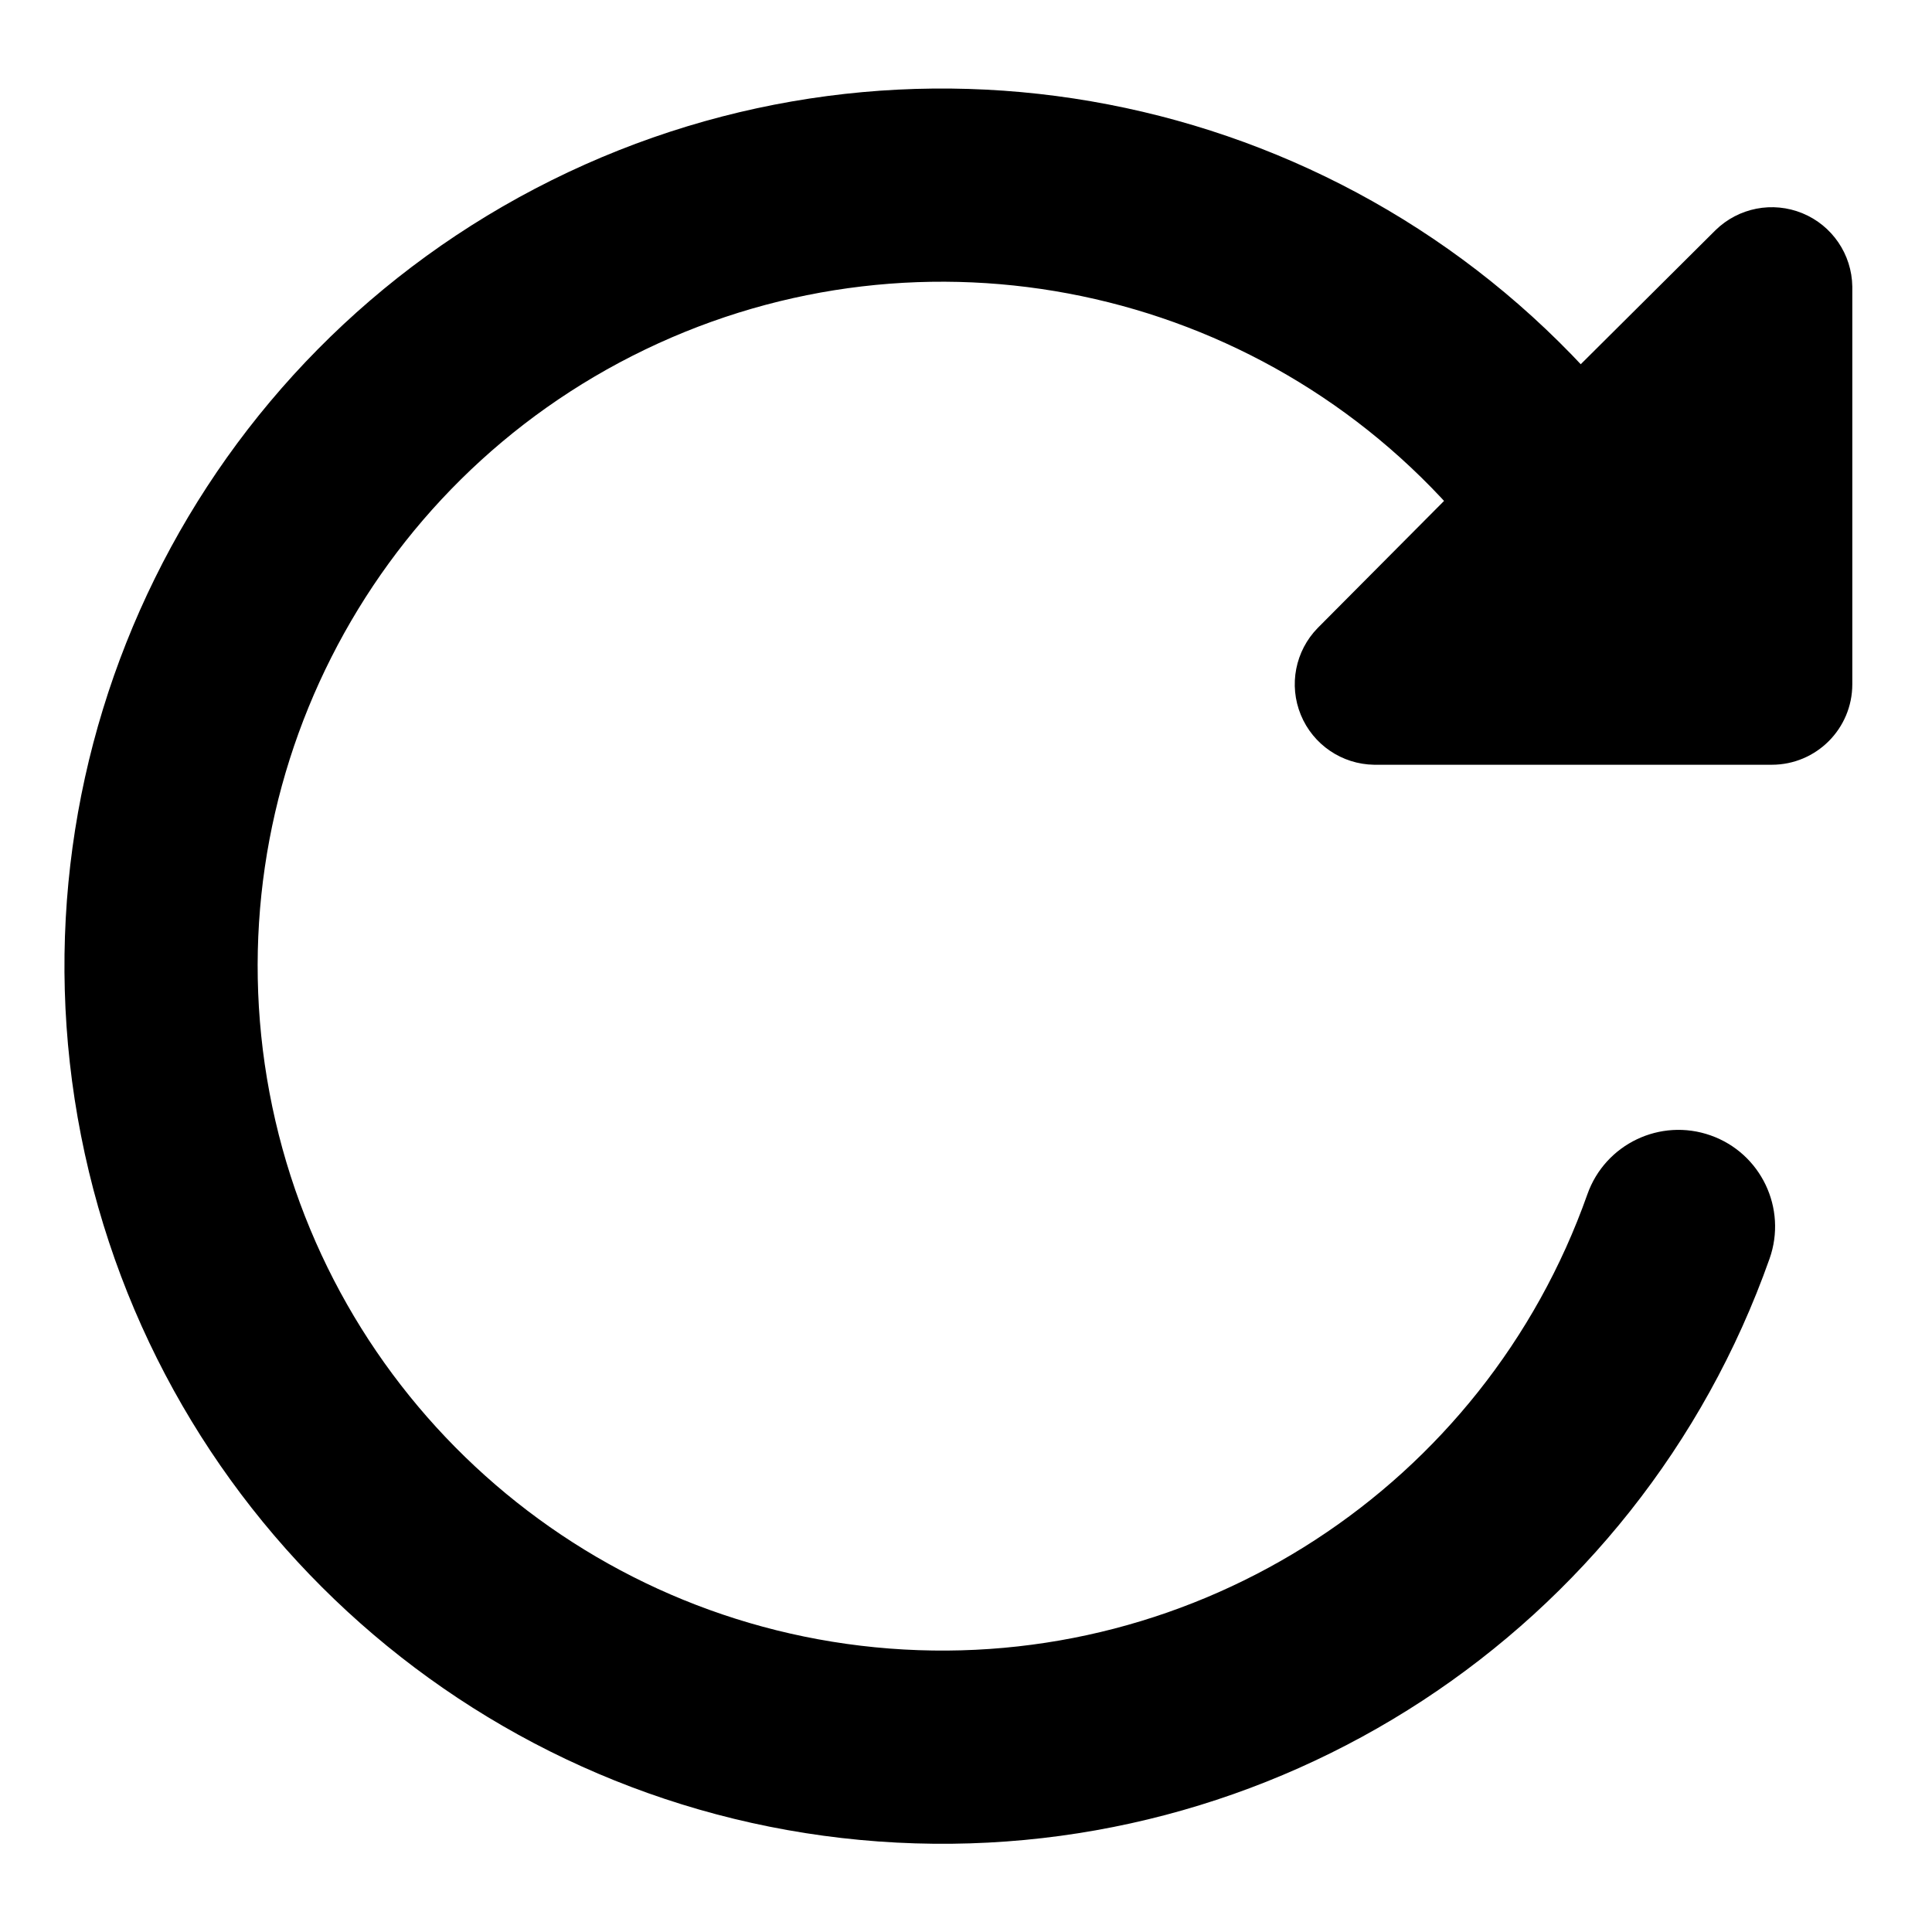
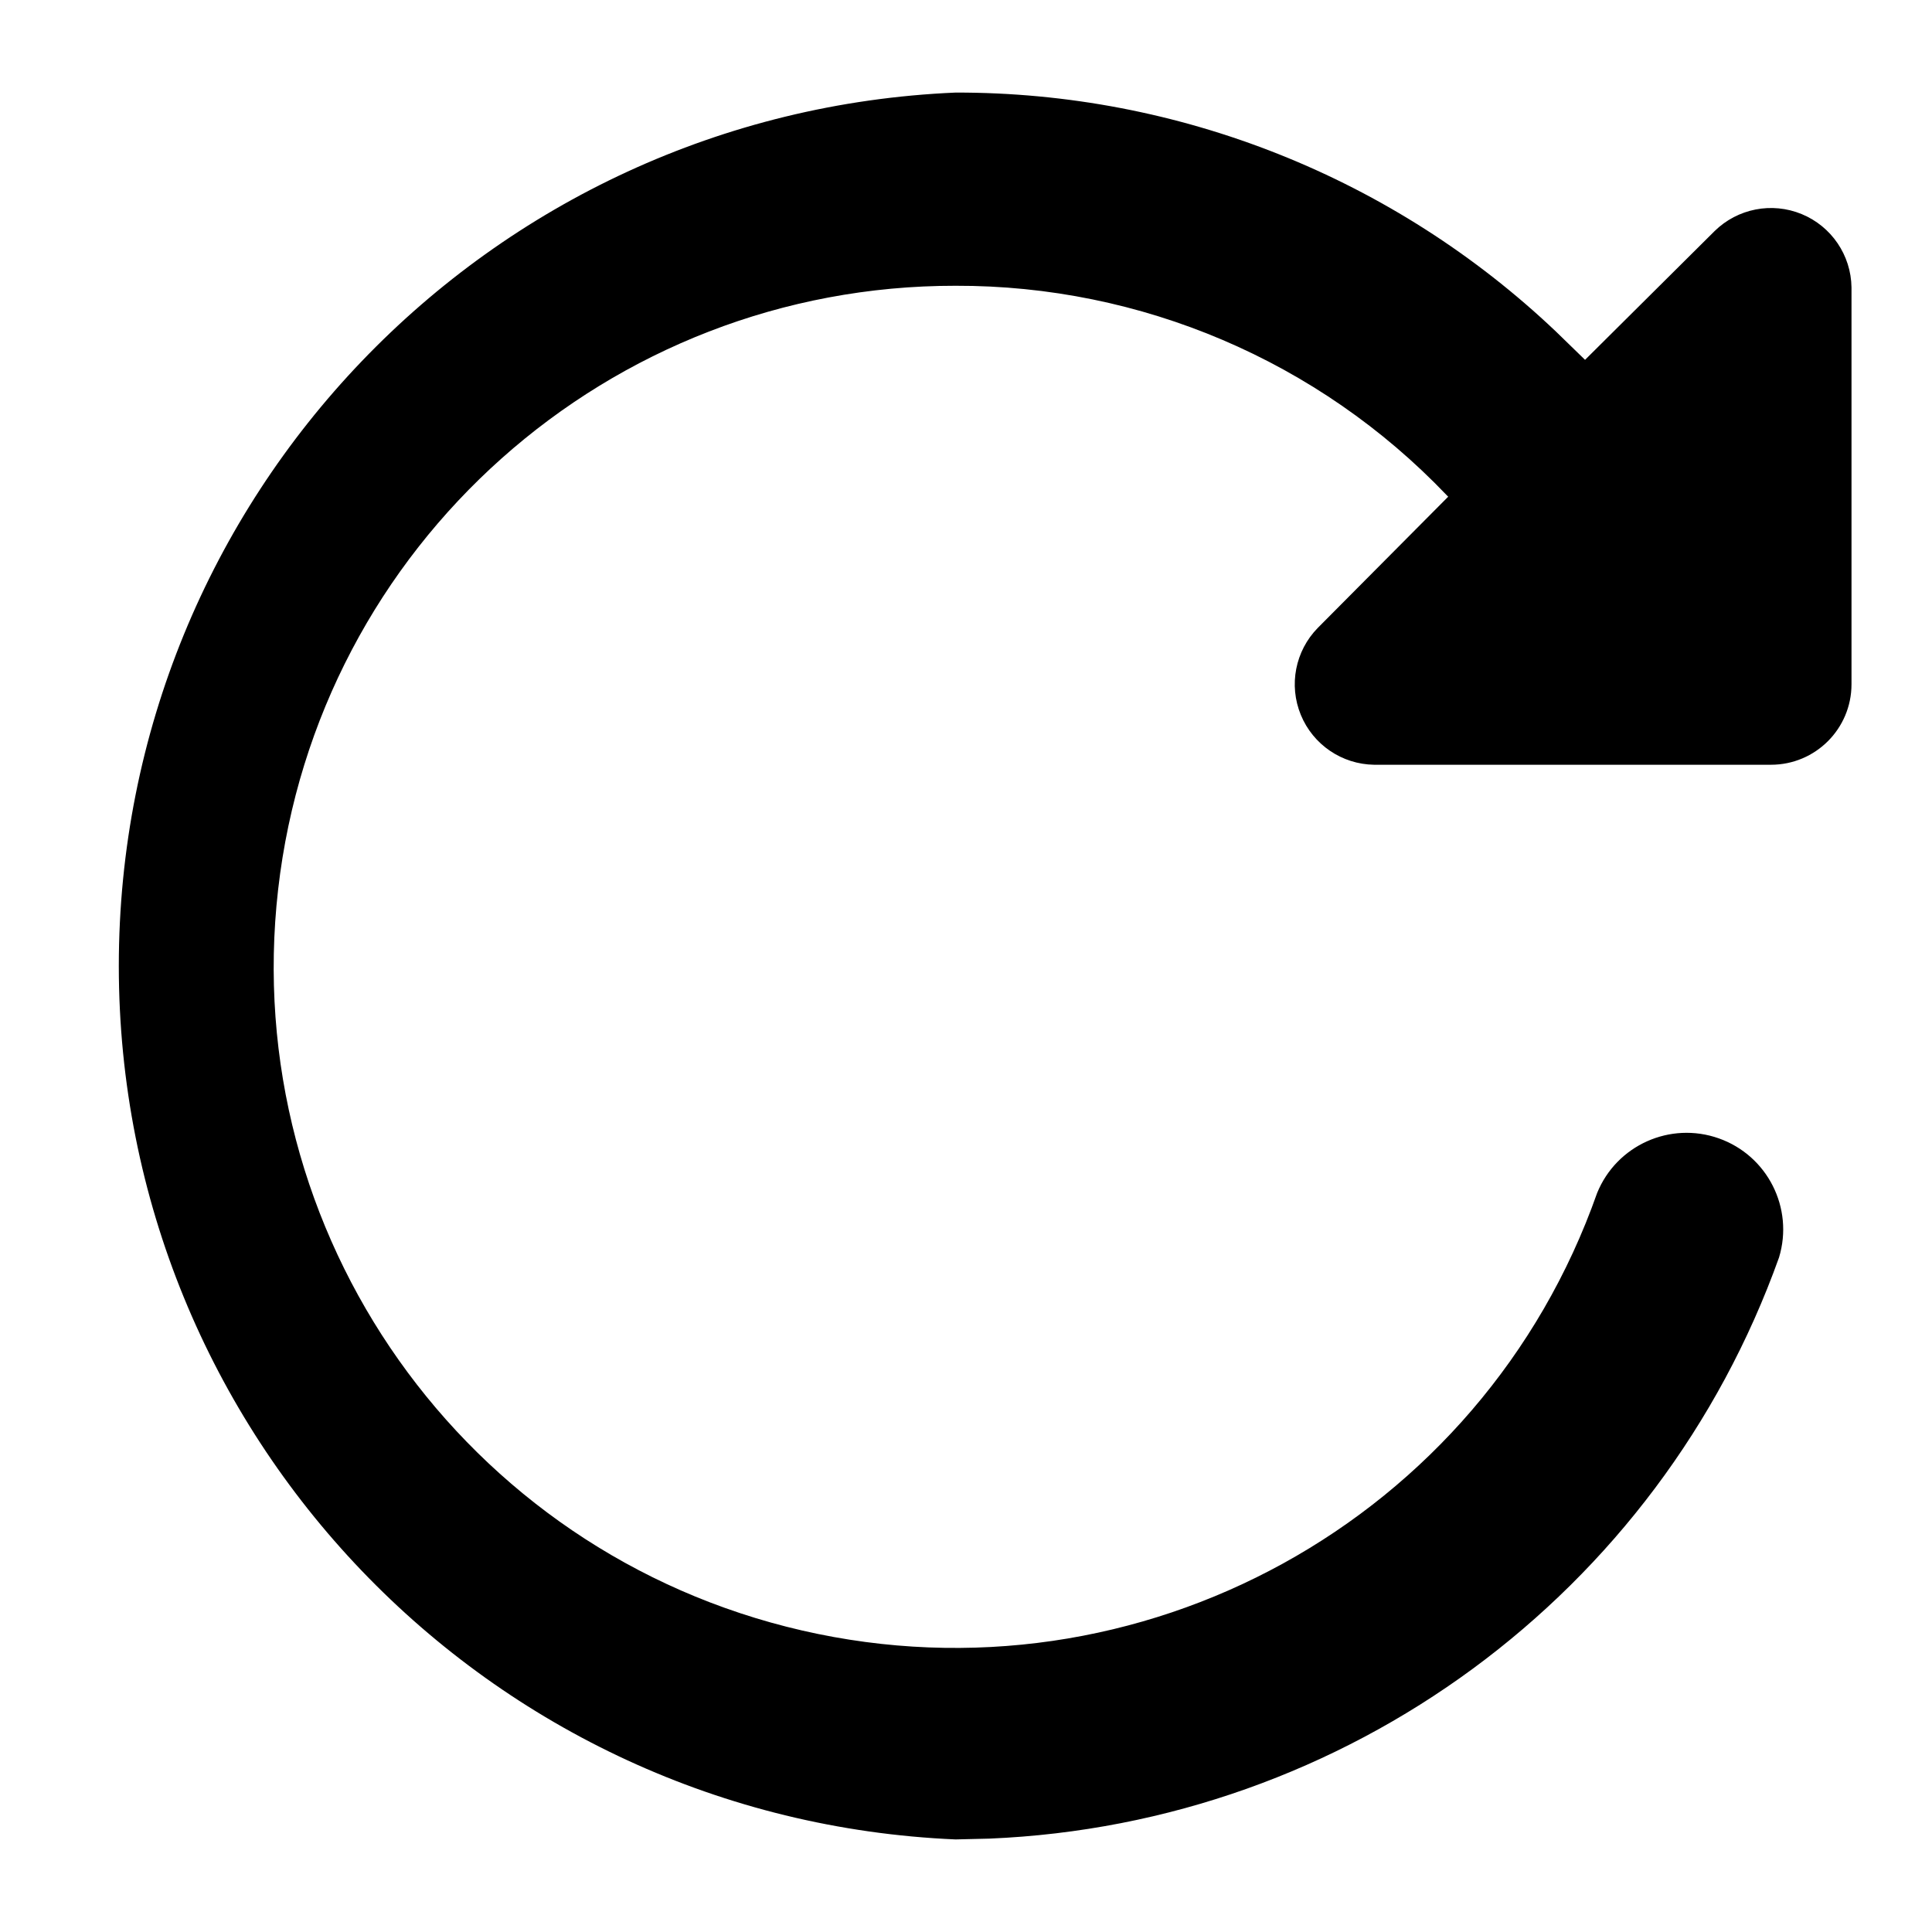
<svg xmlns="http://www.w3.org/2000/svg" viewBox="0 0 24 24" width="24" height="24">
-   <path d="M21.982 15.636A10.902 10.902 0 1 1 19.839 4.745L18.143 6.451A8.502 8.502 0 1 0 19.719 14.836A1.2 1.2 0 0 1 21.982 15.636ZM18.98 4.3L19.41 4.75L21.31 2.86A1 1 0 0 1 23.01 3.56L23.01 8.5A1 1 0 0 1 22.01 9.5L17.07 9.5A1 1 0 0 1 16.37 7.8L18.14 6.02L18.04 5.91Z" />
+   <path d="M11.87 1.15a10.8 10.8 0 0 1 7.46 2.97l.36.35 1.61-1.6a1 1 0 0 1 1.7.7V8.5a1 1 0 0 1-1 1h-4.93a1 1 0 0 1-.7-1.7l1.62-1.63-.02-.02a8.4 8.4 0 0 0-6.1-2.6 8.46 8.46 0 1 0 7.97 11.27 1.2 1.2 0 0 1 2.26.8 10.9 10.9 0 0 1-9.81 7.22l-.42.01a10.86 10.86 0 0 1 0-21.7" />
</svg>
